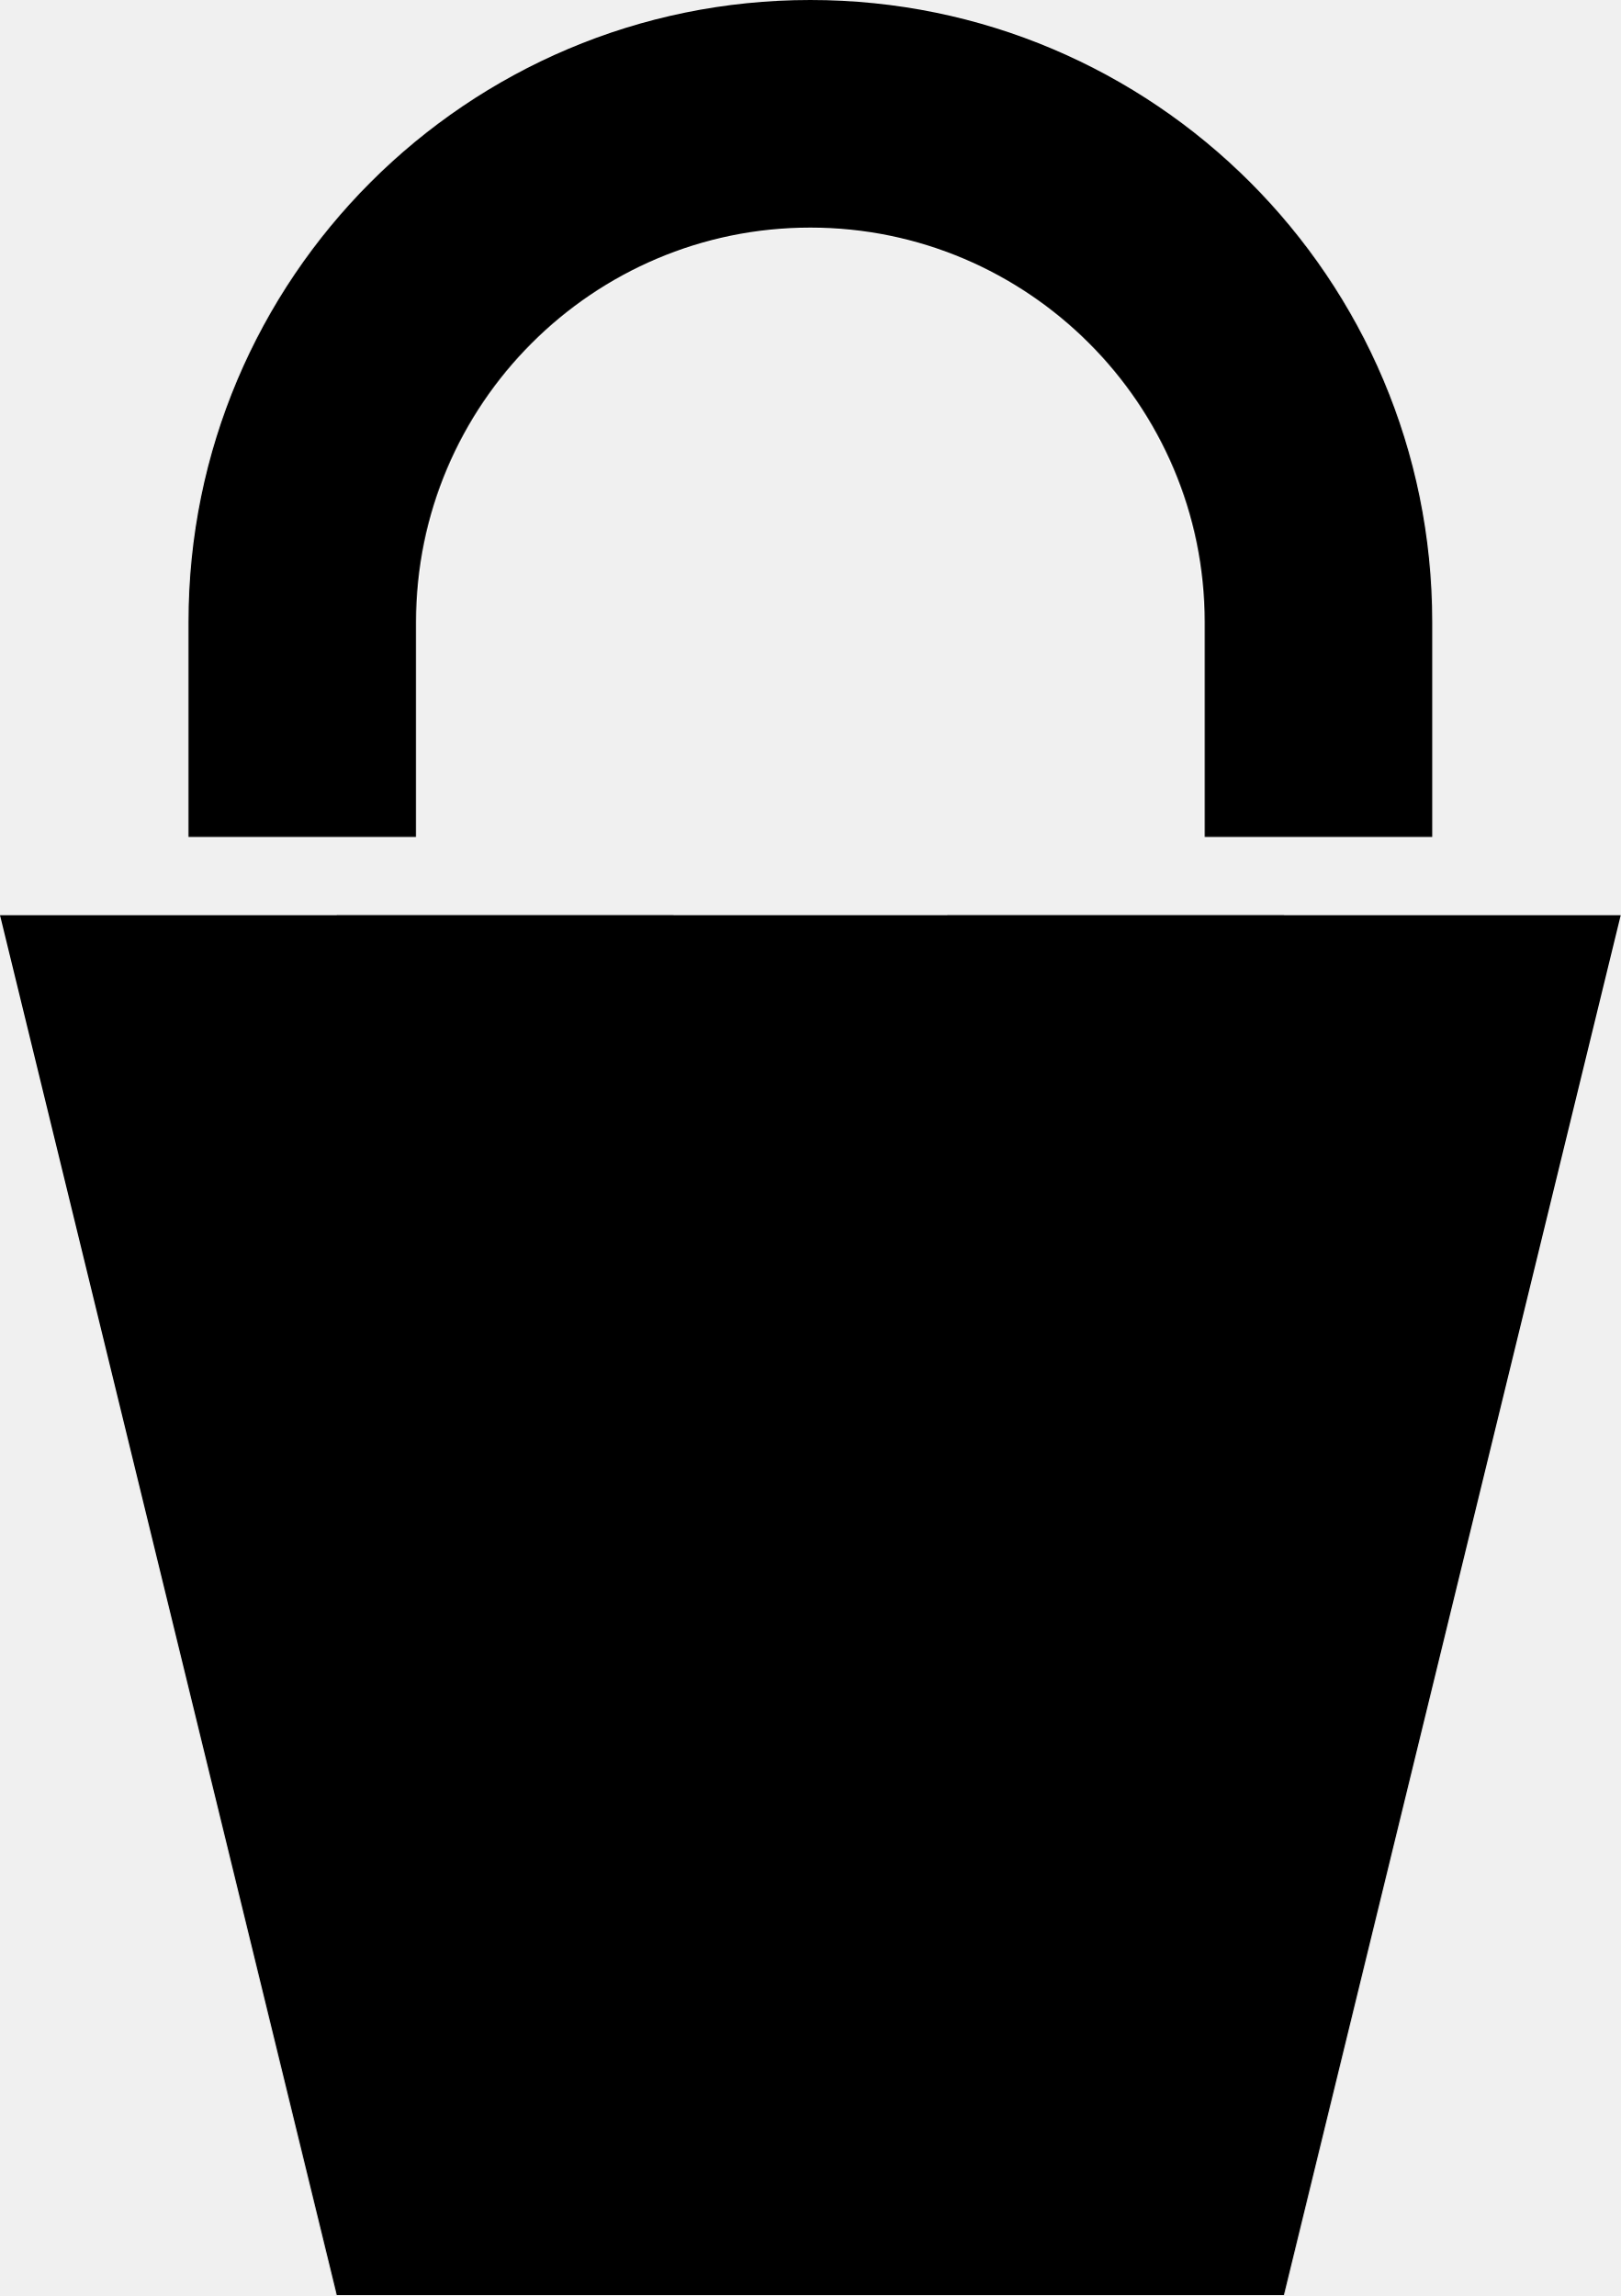
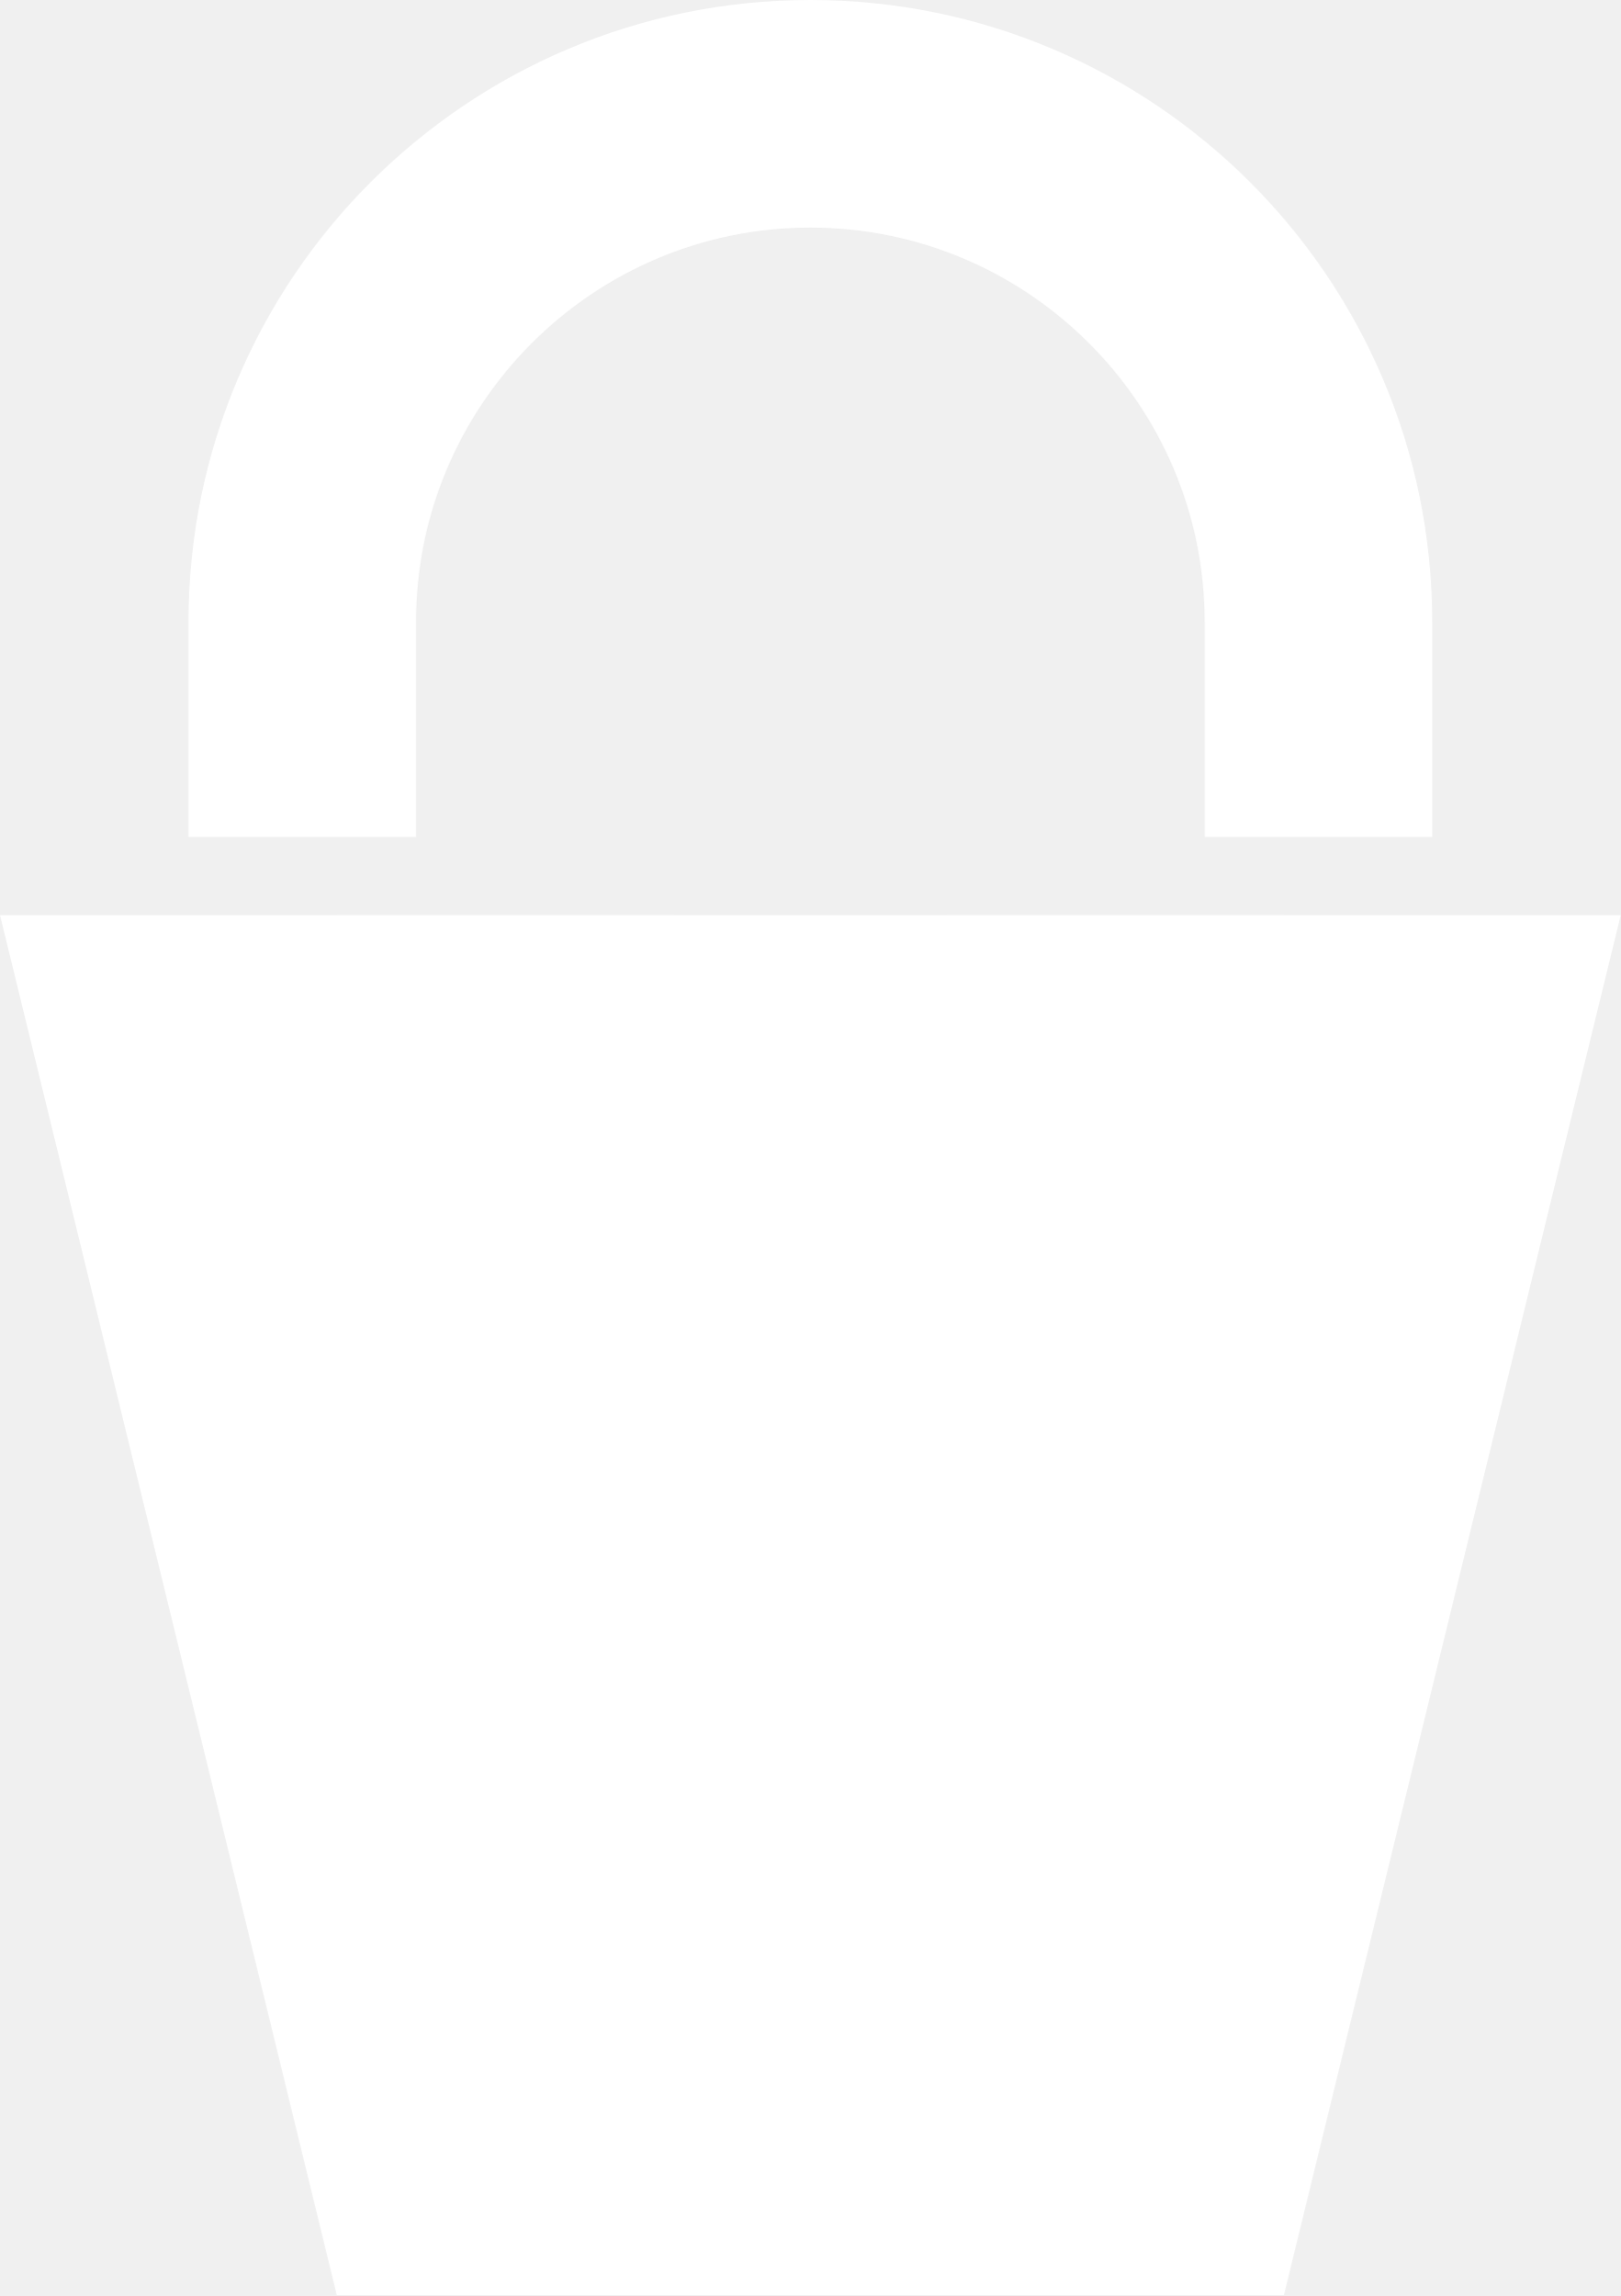
<svg xmlns="http://www.w3.org/2000/svg" version="1.1" x="0px" y="0px" viewBox="0 0 98.703 139.75" style="enable-background:new 0 0 98.703 139.75;" xml:space="preserve">
  <g id="Layer_1_1_">
    <g>
      <g>
-         <rect x="20.508" y="55.724" style="fill:c0c0c0;" width="57.687" height="84.026" />
-         <polygon style="fill:c0c0c0;" points="20.508,139.75 10.254,97.737 0,55.724 20.508,55.724 41.016,55.724 30.762,97.737    " />
-         <polygon style="fill:c0c0c0;" points="78.195,139.75 67.941,97.737 57.687,55.724 78.195,55.724 98.703,55.724 88.449,97.737         " />
+         <rect x="20.508" y="55.724" style="fill:white;" width="57.687" height="84.026" />
+         <polygon style="fill:white;" points="20.508,139.75 10.254,97.737 0,55.724 20.508,55.724 41.016,55.724 30.762,97.737    " />
+         <polygon style="fill:white;" points="78.195,139.75 67.941,97.737 57.687,55.724 78.195,55.724 98.703,55.724 88.449,97.737         " />
      </g>
-       <path style="fill:c0c0c0;" d="M25.334,50.959V37.873c0-13.243,10.774-24.017,24.017-24.017S73.369,24.63,73.369,37.873v13.086    h13.856V37.873C87.225,16.957,70.268,0,49.351,0S11.478,16.957,11.478,37.873v13.086L25.334,50.959L25.334,50.959z" />
+       <path style="fill:white;" d="M25.334,50.959V37.873c0-13.243,10.774-24.017,24.017-24.017S73.369,24.63,73.369,37.873v13.086    h13.856V37.873C87.225,16.957,70.268,0,49.351,0S11.478,16.957,11.478,37.873v13.086L25.334,50.959L25.334,50.959z" />
    </g>
  </g>
  <g id="Layer_1">
</g>
</svg>
